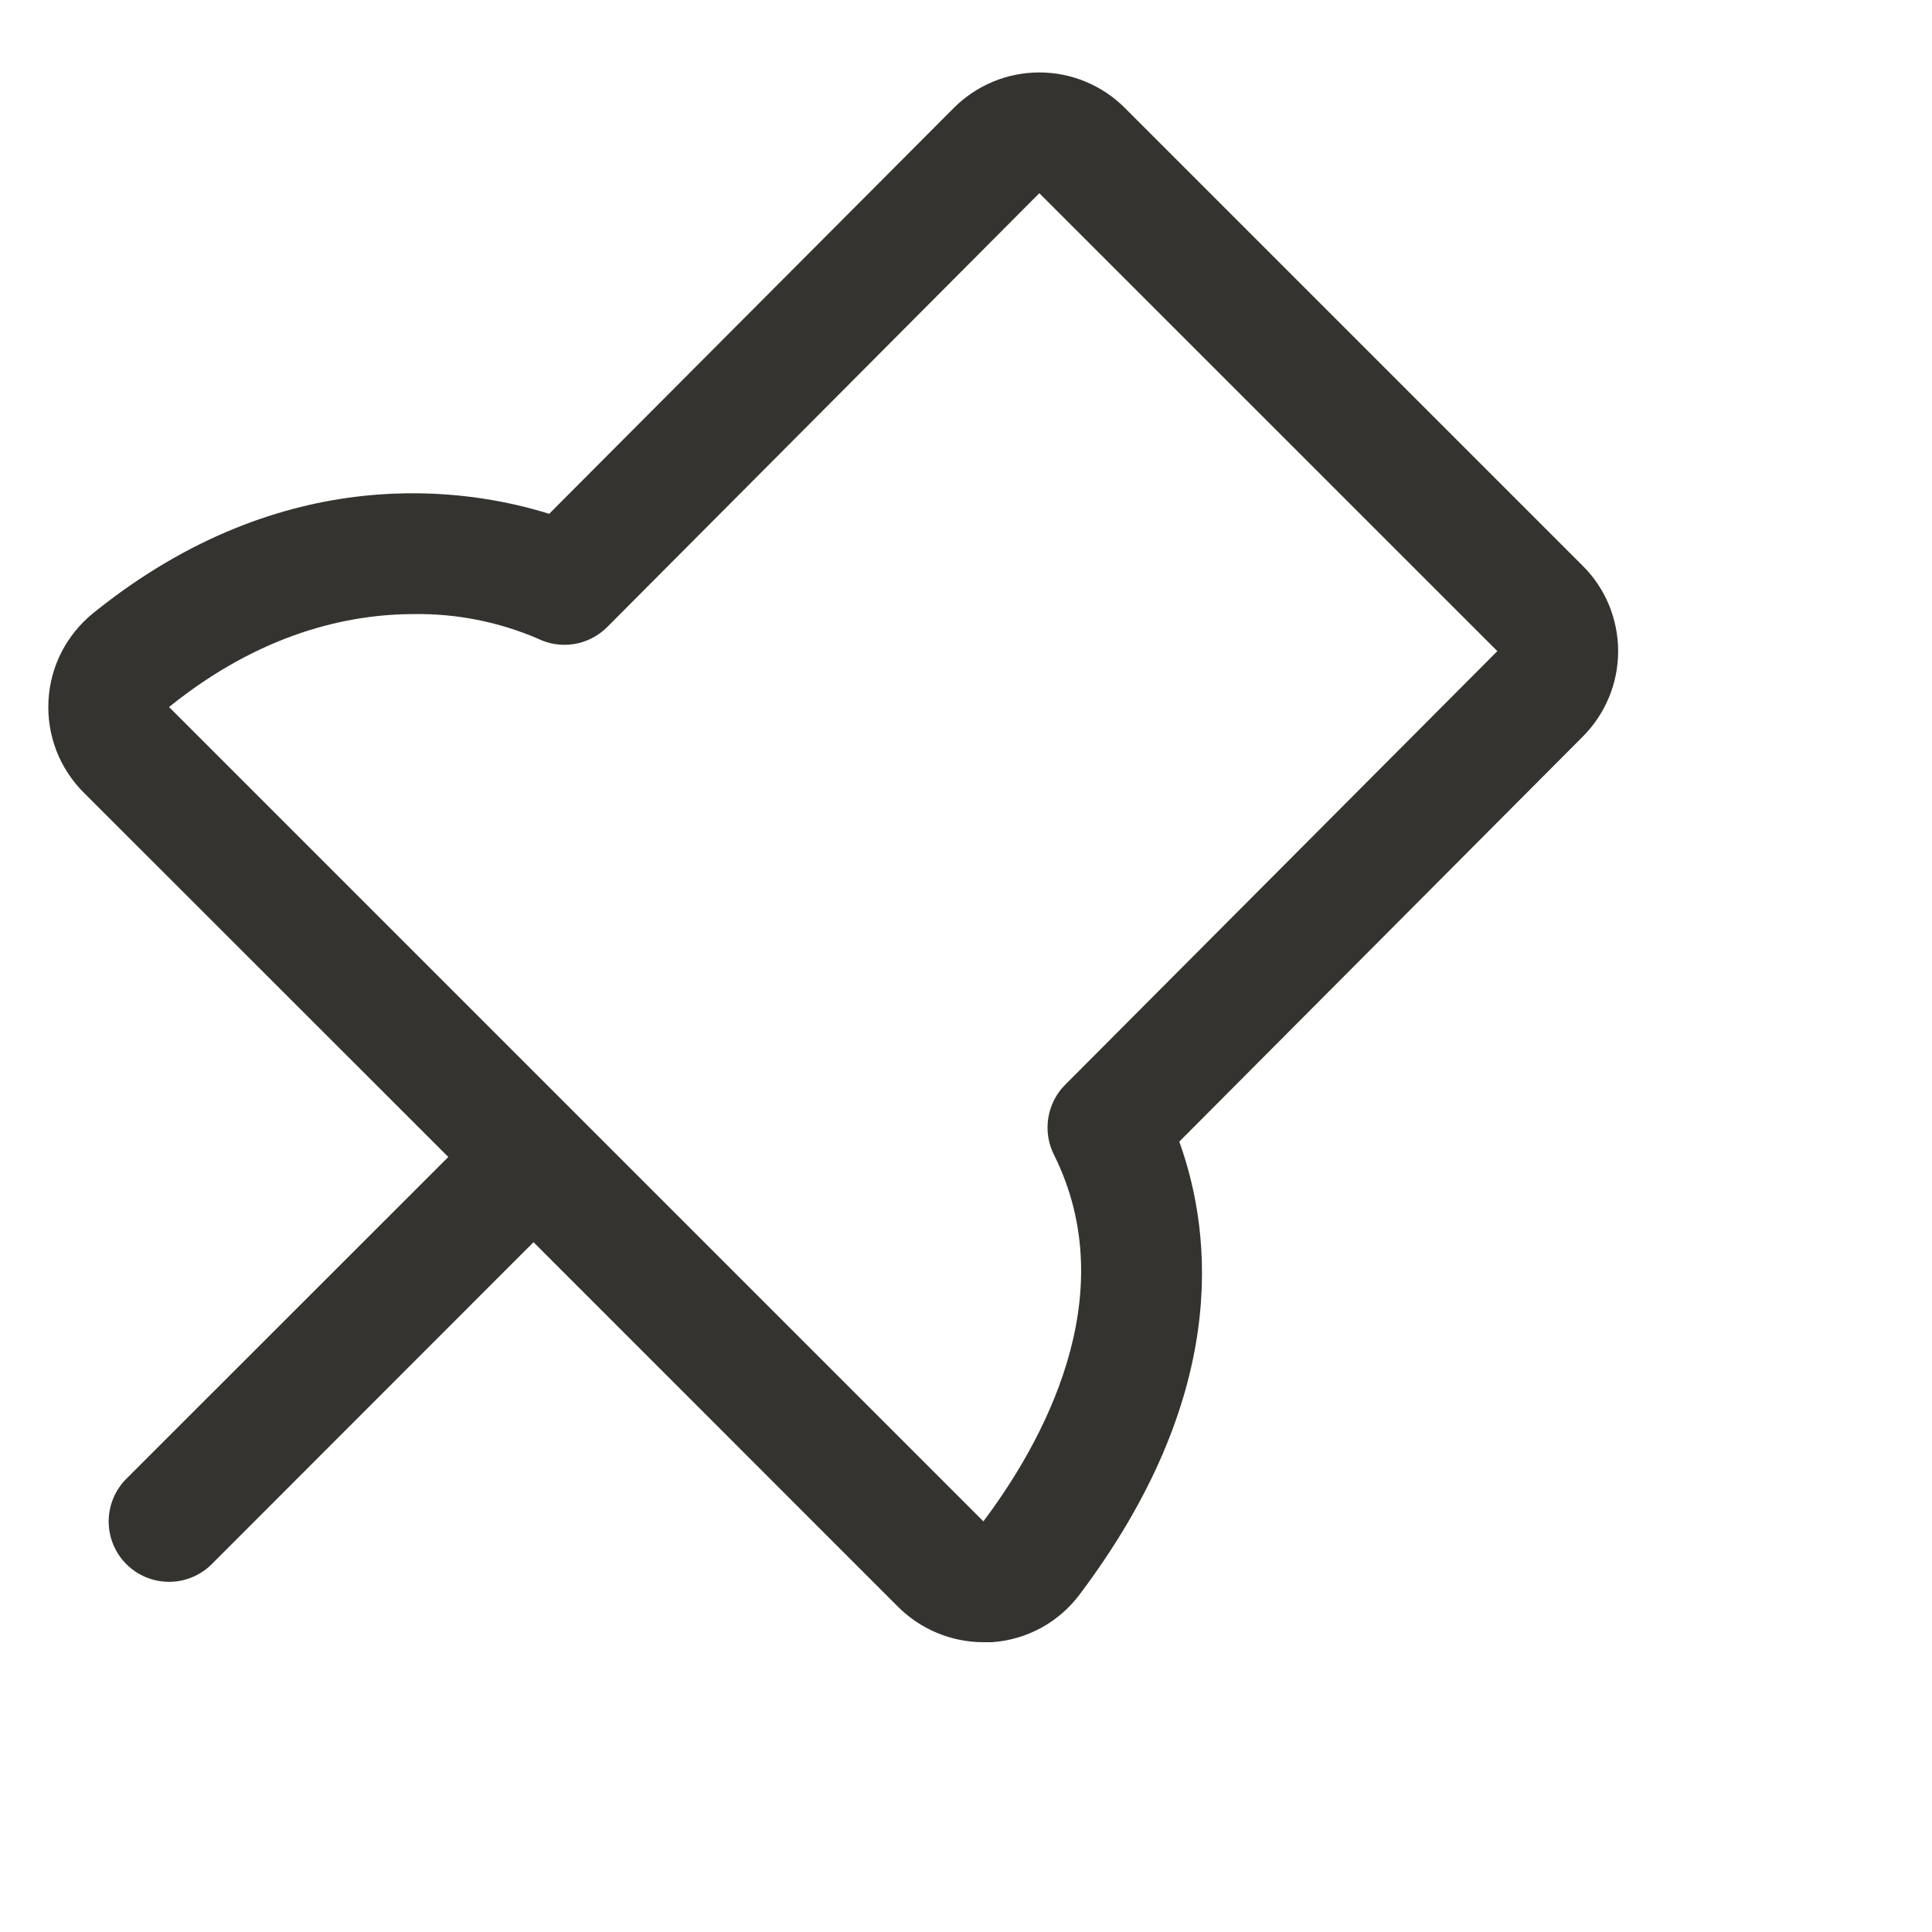
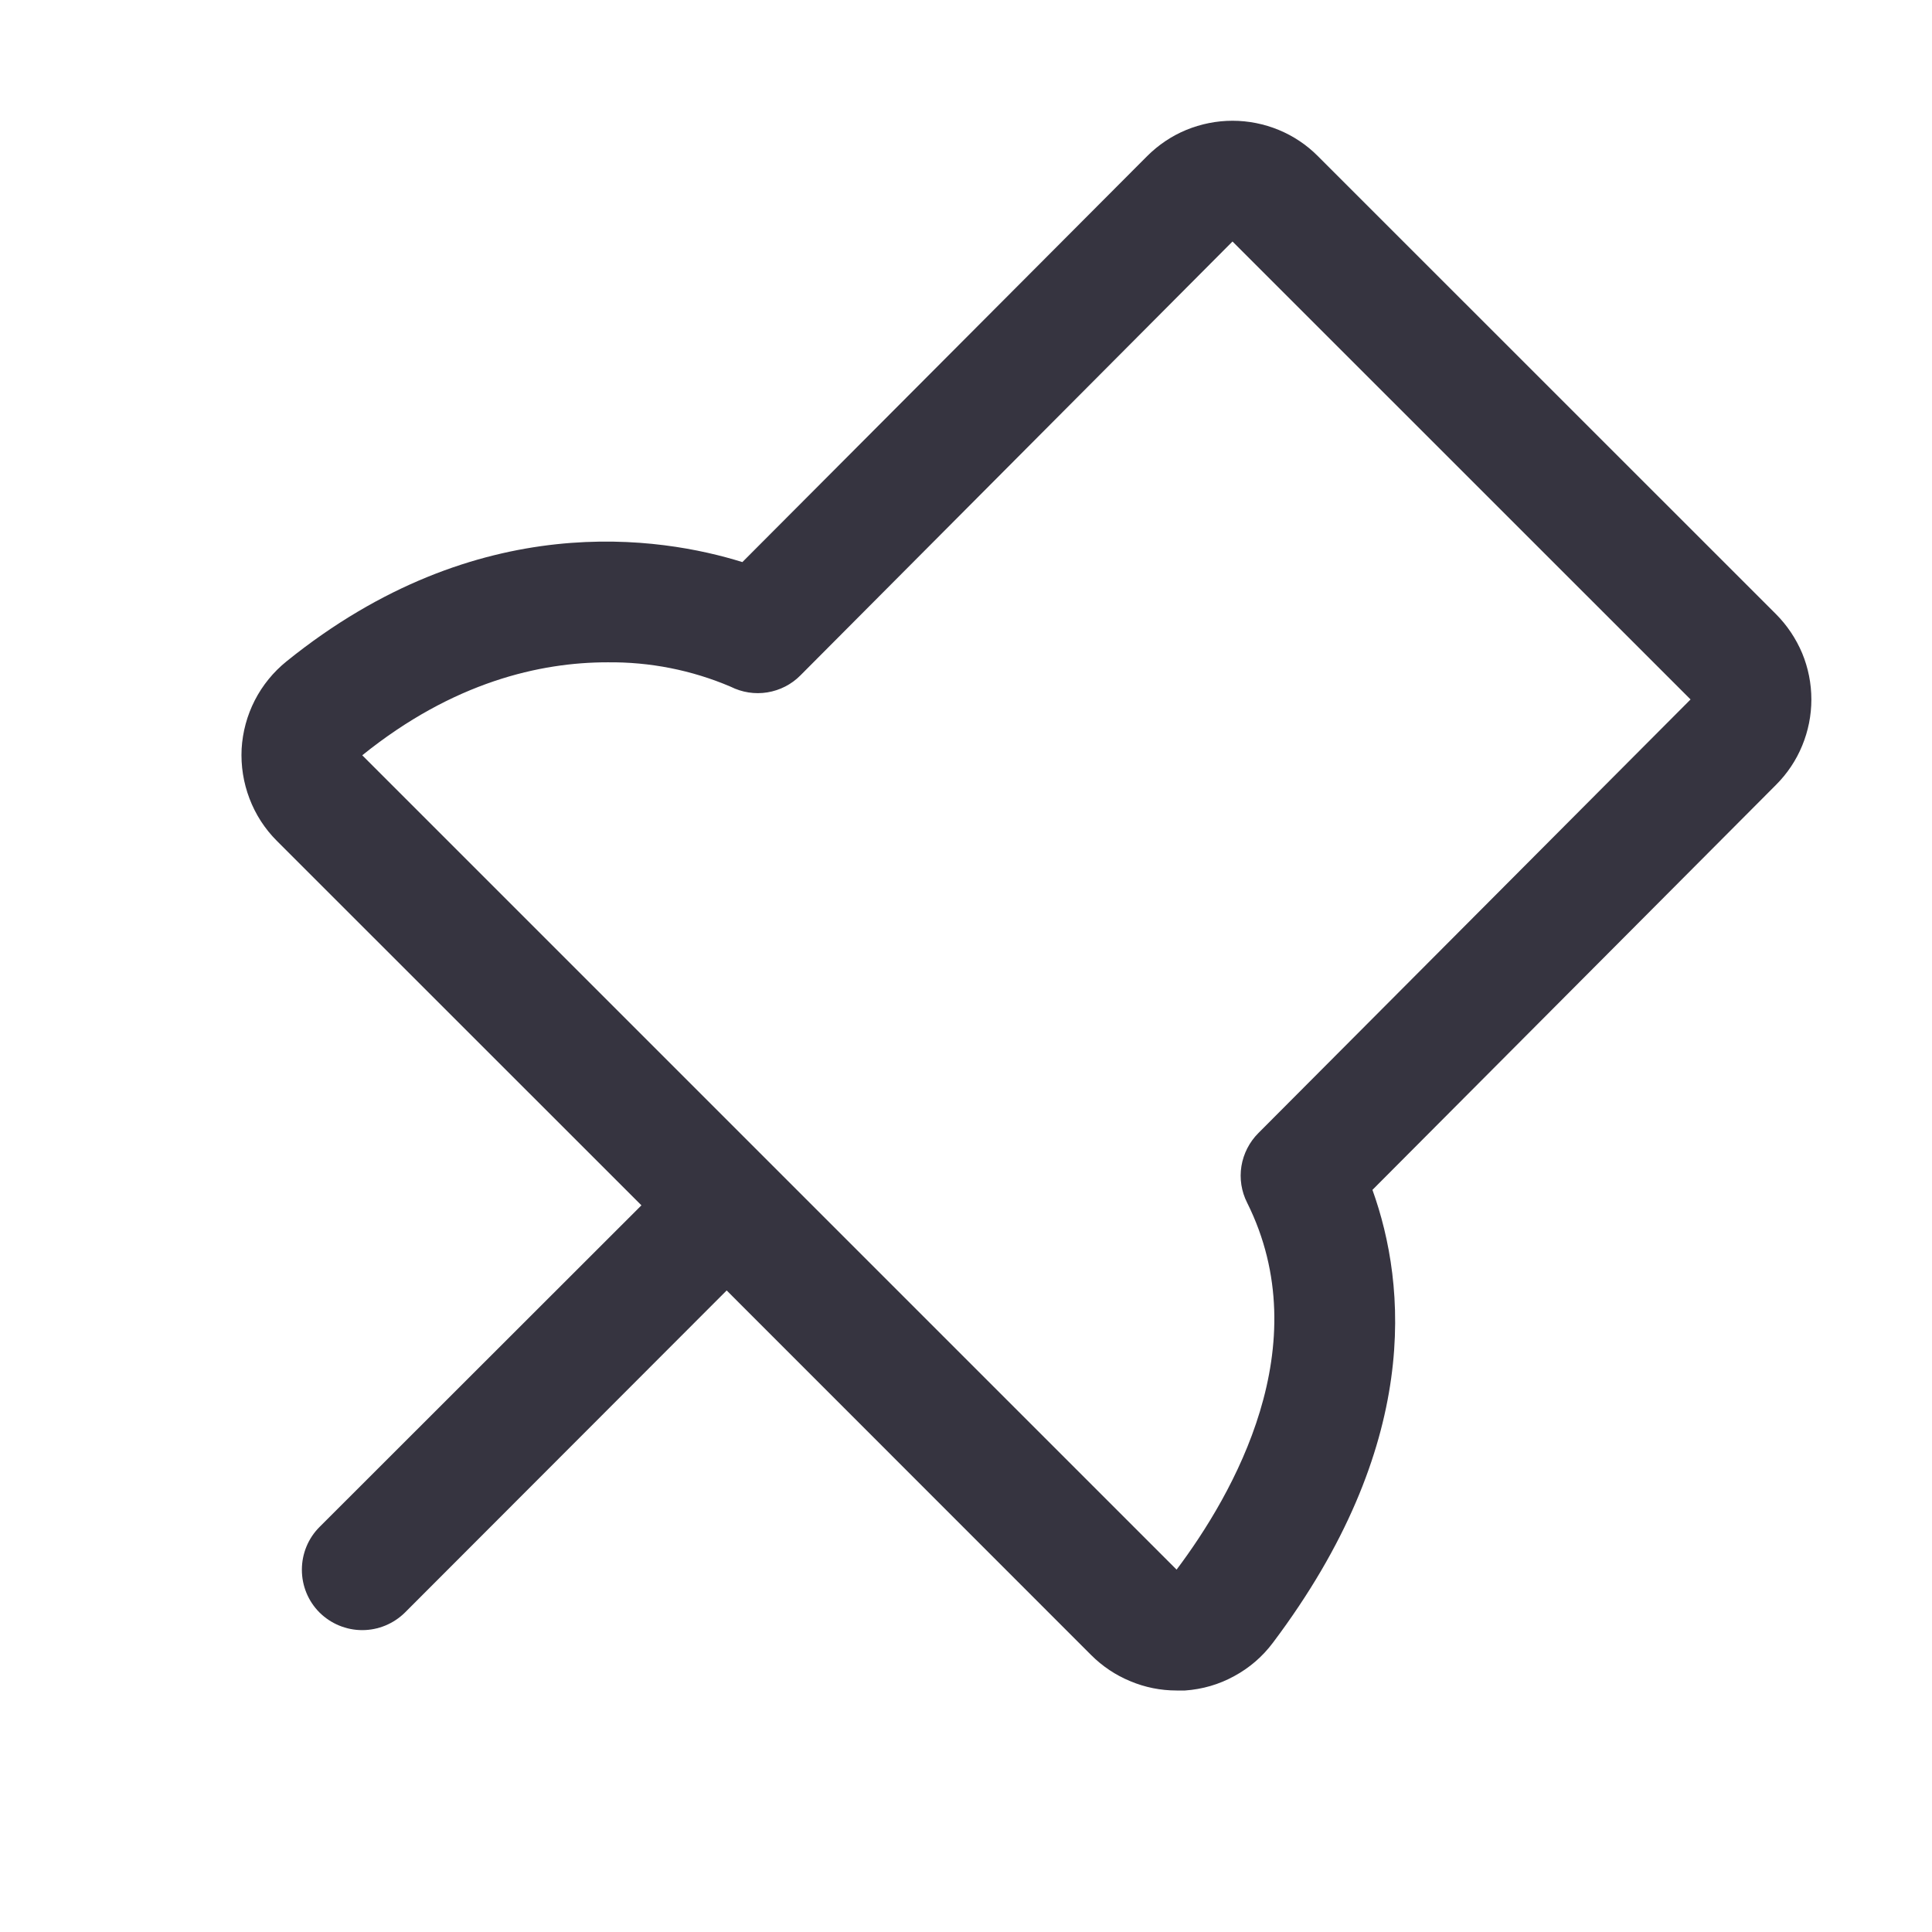
- <svg xmlns="http://www.w3.org/2000/svg" preserveAspectRatio="xMidYMid meet" viewBox="0 0 20 20" fill="none">
-   <path d="M16.384 5.857L11.643 1.116C11.527 1 11.389 0.908 11.237 0.845C11.086 0.782 10.923 0.75 10.759 0.75C10.595 0.75 10.432 0.782 10.281 0.845C10.129 0.908 9.991 1 9.875 1.116L5.685 5.319C4.852 5.058 2.951 4.744 0.966 6.346C0.83 6.456 0.718 6.593 0.637 6.75C0.557 6.906 0.511 7.077 0.502 7.252C0.492 7.428 0.52 7.603 0.582 7.767C0.645 7.931 0.742 8.08 0.866 8.204L4.641 11.977L1.308 15.308C1.191 15.425 1.125 15.584 1.125 15.75C1.125 15.916 1.191 16.075 1.308 16.192C1.425 16.309 1.584 16.375 1.75 16.375C1.916 16.375 2.075 16.309 2.192 16.192L5.523 12.859L9.295 16.632C9.411 16.748 9.549 16.841 9.701 16.904C9.853 16.967 10.015 17 10.18 17C10.209 17 10.238 17 10.268 17C10.446 16.988 10.62 16.937 10.777 16.852C10.934 16.766 11.07 16.648 11.177 16.505C12.712 14.466 12.564 12.808 12.208 11.818L16.385 7.625C16.501 7.509 16.593 7.371 16.656 7.219C16.719 7.067 16.751 6.905 16.751 6.741C16.751 6.576 16.718 6.414 16.656 6.262C16.593 6.111 16.501 5.973 16.384 5.857ZM15.5 6.741L11.026 11.23C10.933 11.323 10.873 11.442 10.852 11.572C10.831 11.701 10.851 11.834 10.909 11.951C11.649 13.43 10.769 14.965 10.18 15.749L1.75 7.319C2.694 6.558 3.597 6.357 4.288 6.357C4.726 6.351 5.16 6.437 5.563 6.609C5.681 6.668 5.814 6.688 5.944 6.667C6.073 6.646 6.193 6.584 6.286 6.491L10.759 2L15.5 6.74V6.741Z" fill="#343330" />
+ <svg xmlns="http://www.w3.org/2000/svg" preserveAspectRatio="xMidYMid meet" viewBox="0 0 16 16" fill="none">
+   <path d="M14.707 5.085L10.914 1.293C10.822 1.2 10.711 1.126 10.59 1.076C10.469 1.026 10.338 1 10.207 1C10.076 1 9.946 1.026 9.824 1.076C9.703 1.126 9.593 1.2 9.5 1.293L6.148 4.655C5.482 4.447 3.961 4.195 2.373 5.477C2.264 5.565 2.174 5.675 2.11 5.8C2.046 5.925 2.009 6.062 2.001 6.202C1.994 6.342 2.016 6.482 2.066 6.613C2.116 6.745 2.193 6.864 2.292 6.963L5.312 9.982L2.646 12.646C2.552 12.74 2.5 12.867 2.5 13C2.5 13.133 2.552 13.26 2.646 13.354C2.74 13.447 2.867 13.5 3 13.5C3.133 13.5 3.26 13.447 3.354 13.354L6.018 10.687L9.036 13.706C9.129 13.799 9.239 13.873 9.361 13.923C9.482 13.974 9.612 14 9.744 14C9.767 14 9.791 14 9.814 14C9.957 13.99 10.096 13.95 10.221 13.881C10.347 13.813 10.456 13.719 10.542 13.604C11.769 11.973 11.651 10.647 11.366 9.854L14.708 6.5C14.801 6.407 14.875 6.297 14.925 6.175C14.975 6.054 15.001 5.924 15.001 5.793C15.001 5.661 14.975 5.531 14.925 5.41C14.874 5.289 14.8 5.178 14.707 5.085ZM14 5.793L10.421 9.384C10.347 9.458 10.298 9.554 10.281 9.657C10.264 9.761 10.281 9.867 10.328 9.96C10.919 11.144 10.215 12.372 9.744 12.999L3 6.255C3.755 5.646 4.477 5.485 5.03 5.485C5.381 5.481 5.728 5.549 6.051 5.687C6.145 5.734 6.251 5.751 6.355 5.734C6.459 5.717 6.555 5.668 6.629 5.593L10.207 2L14 5.792V5.793Z" fill="#363440" />
</svg>
